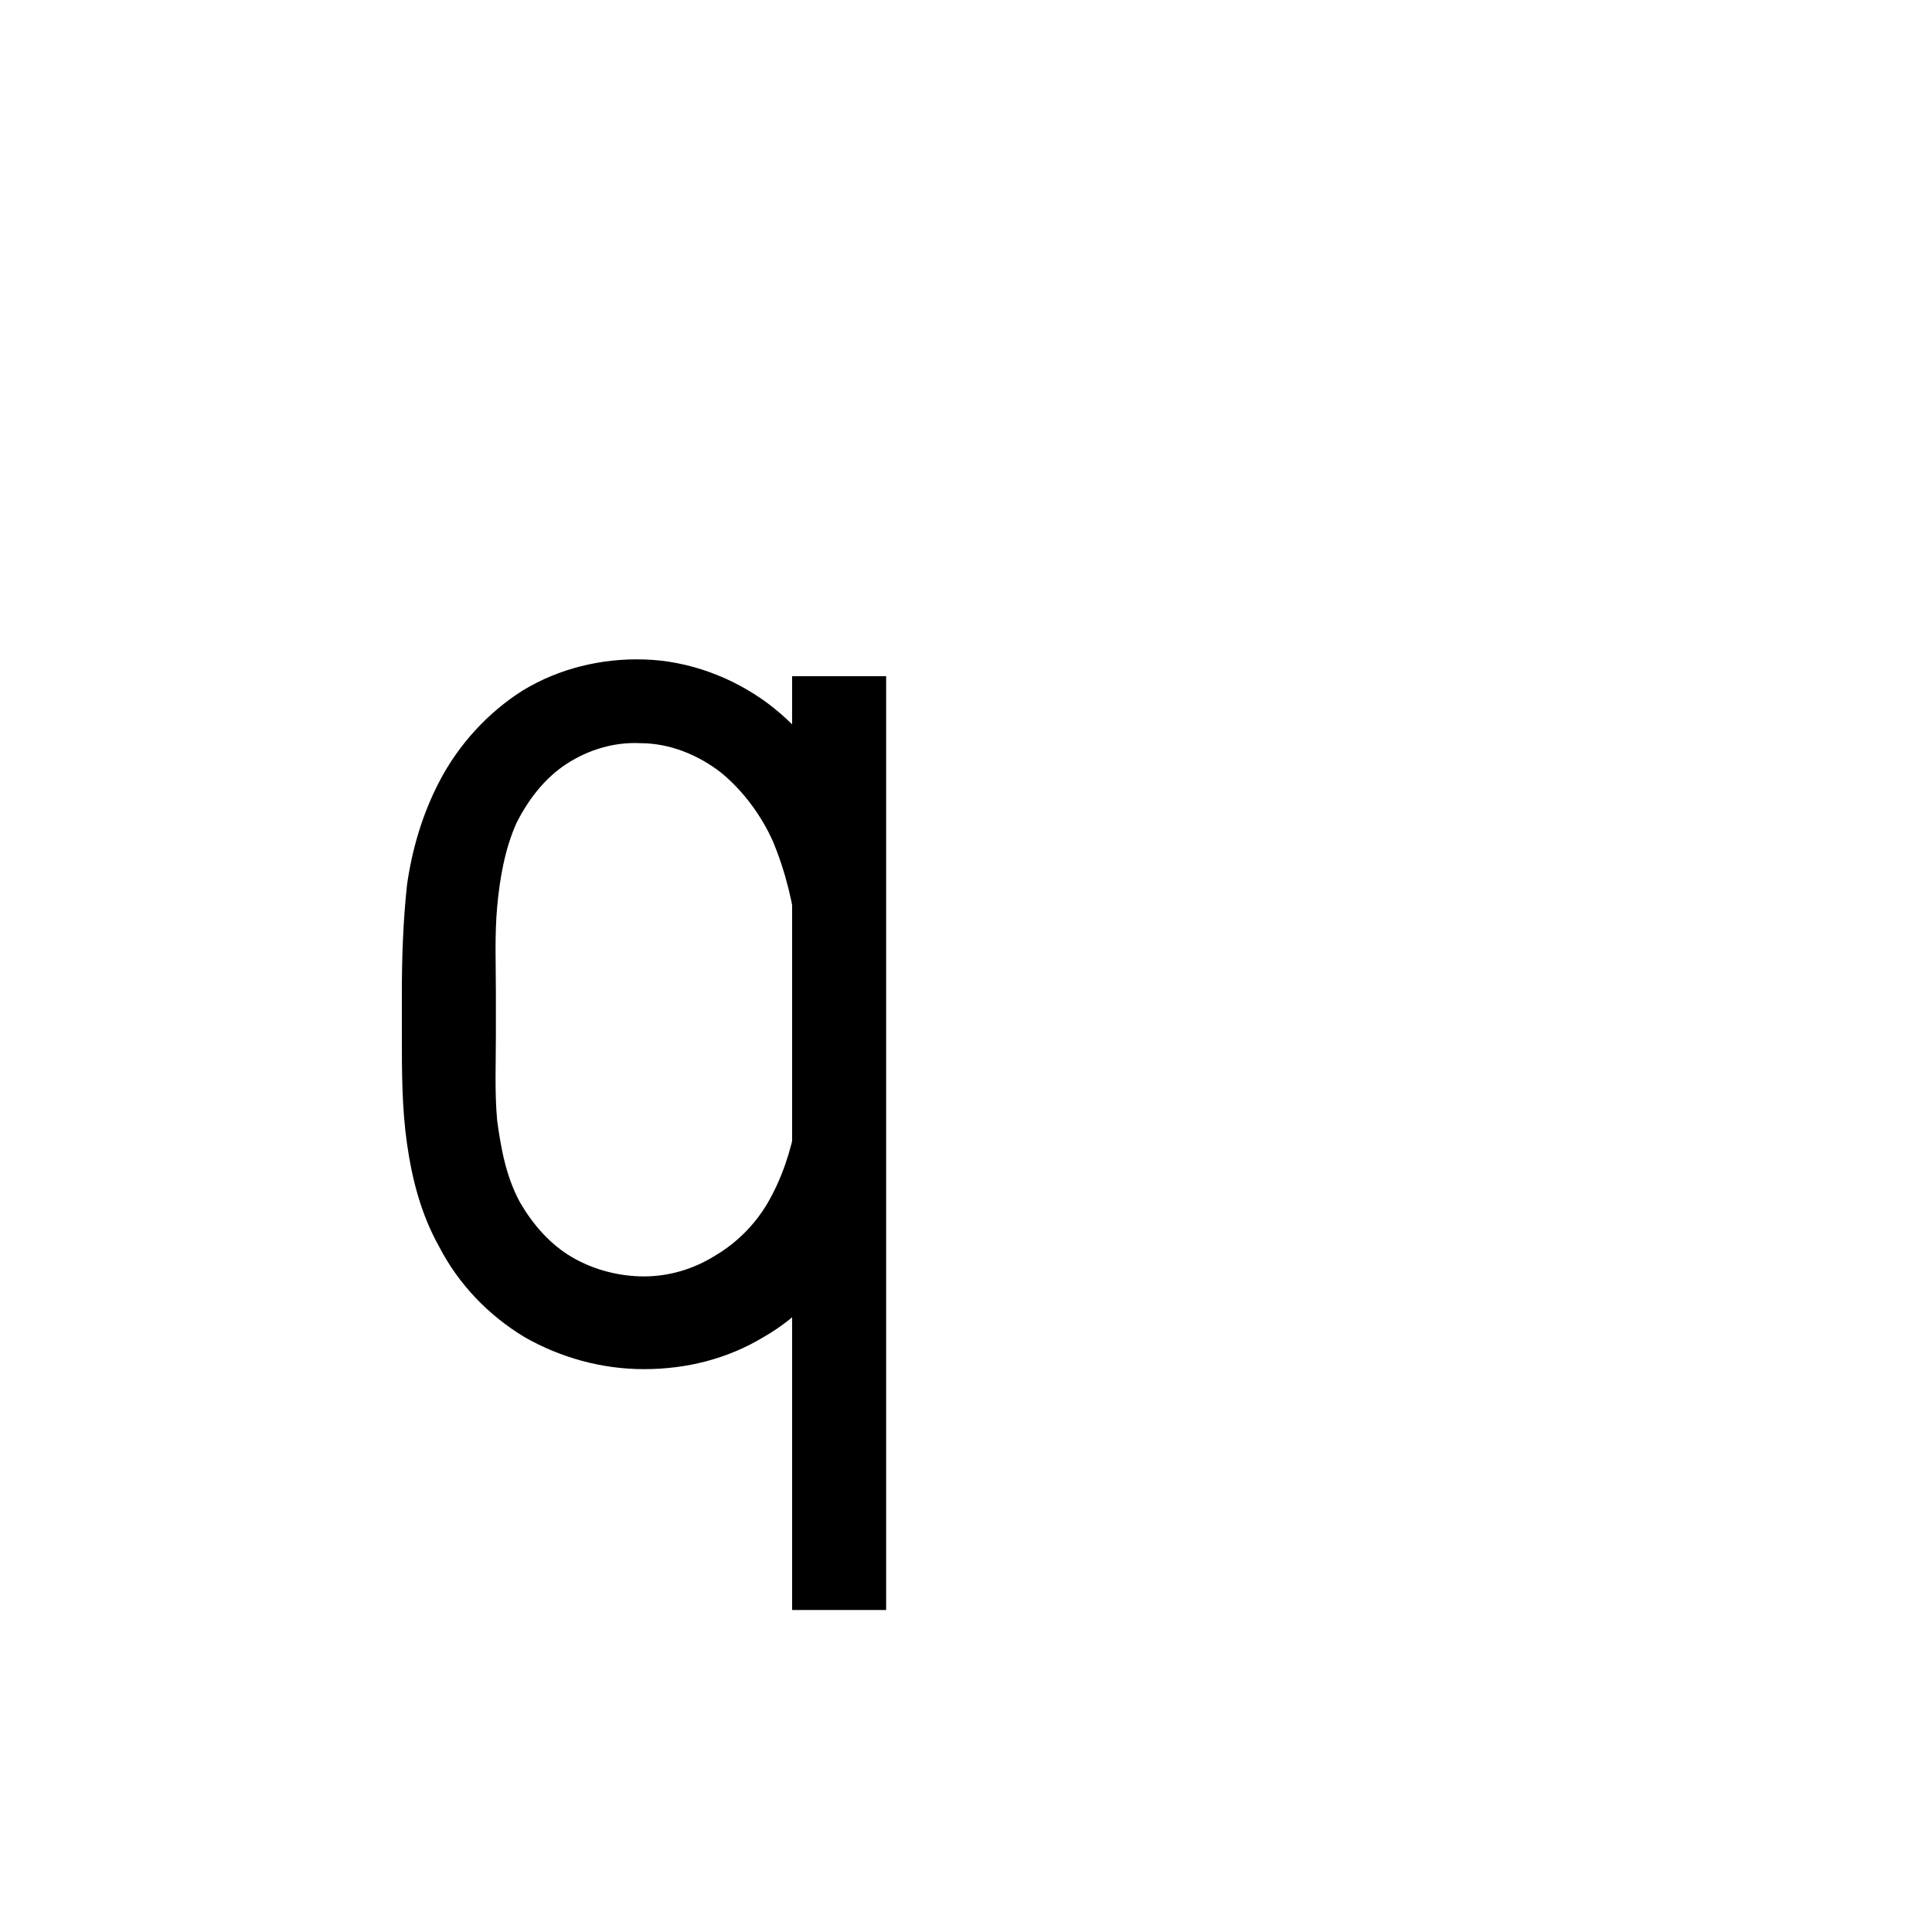
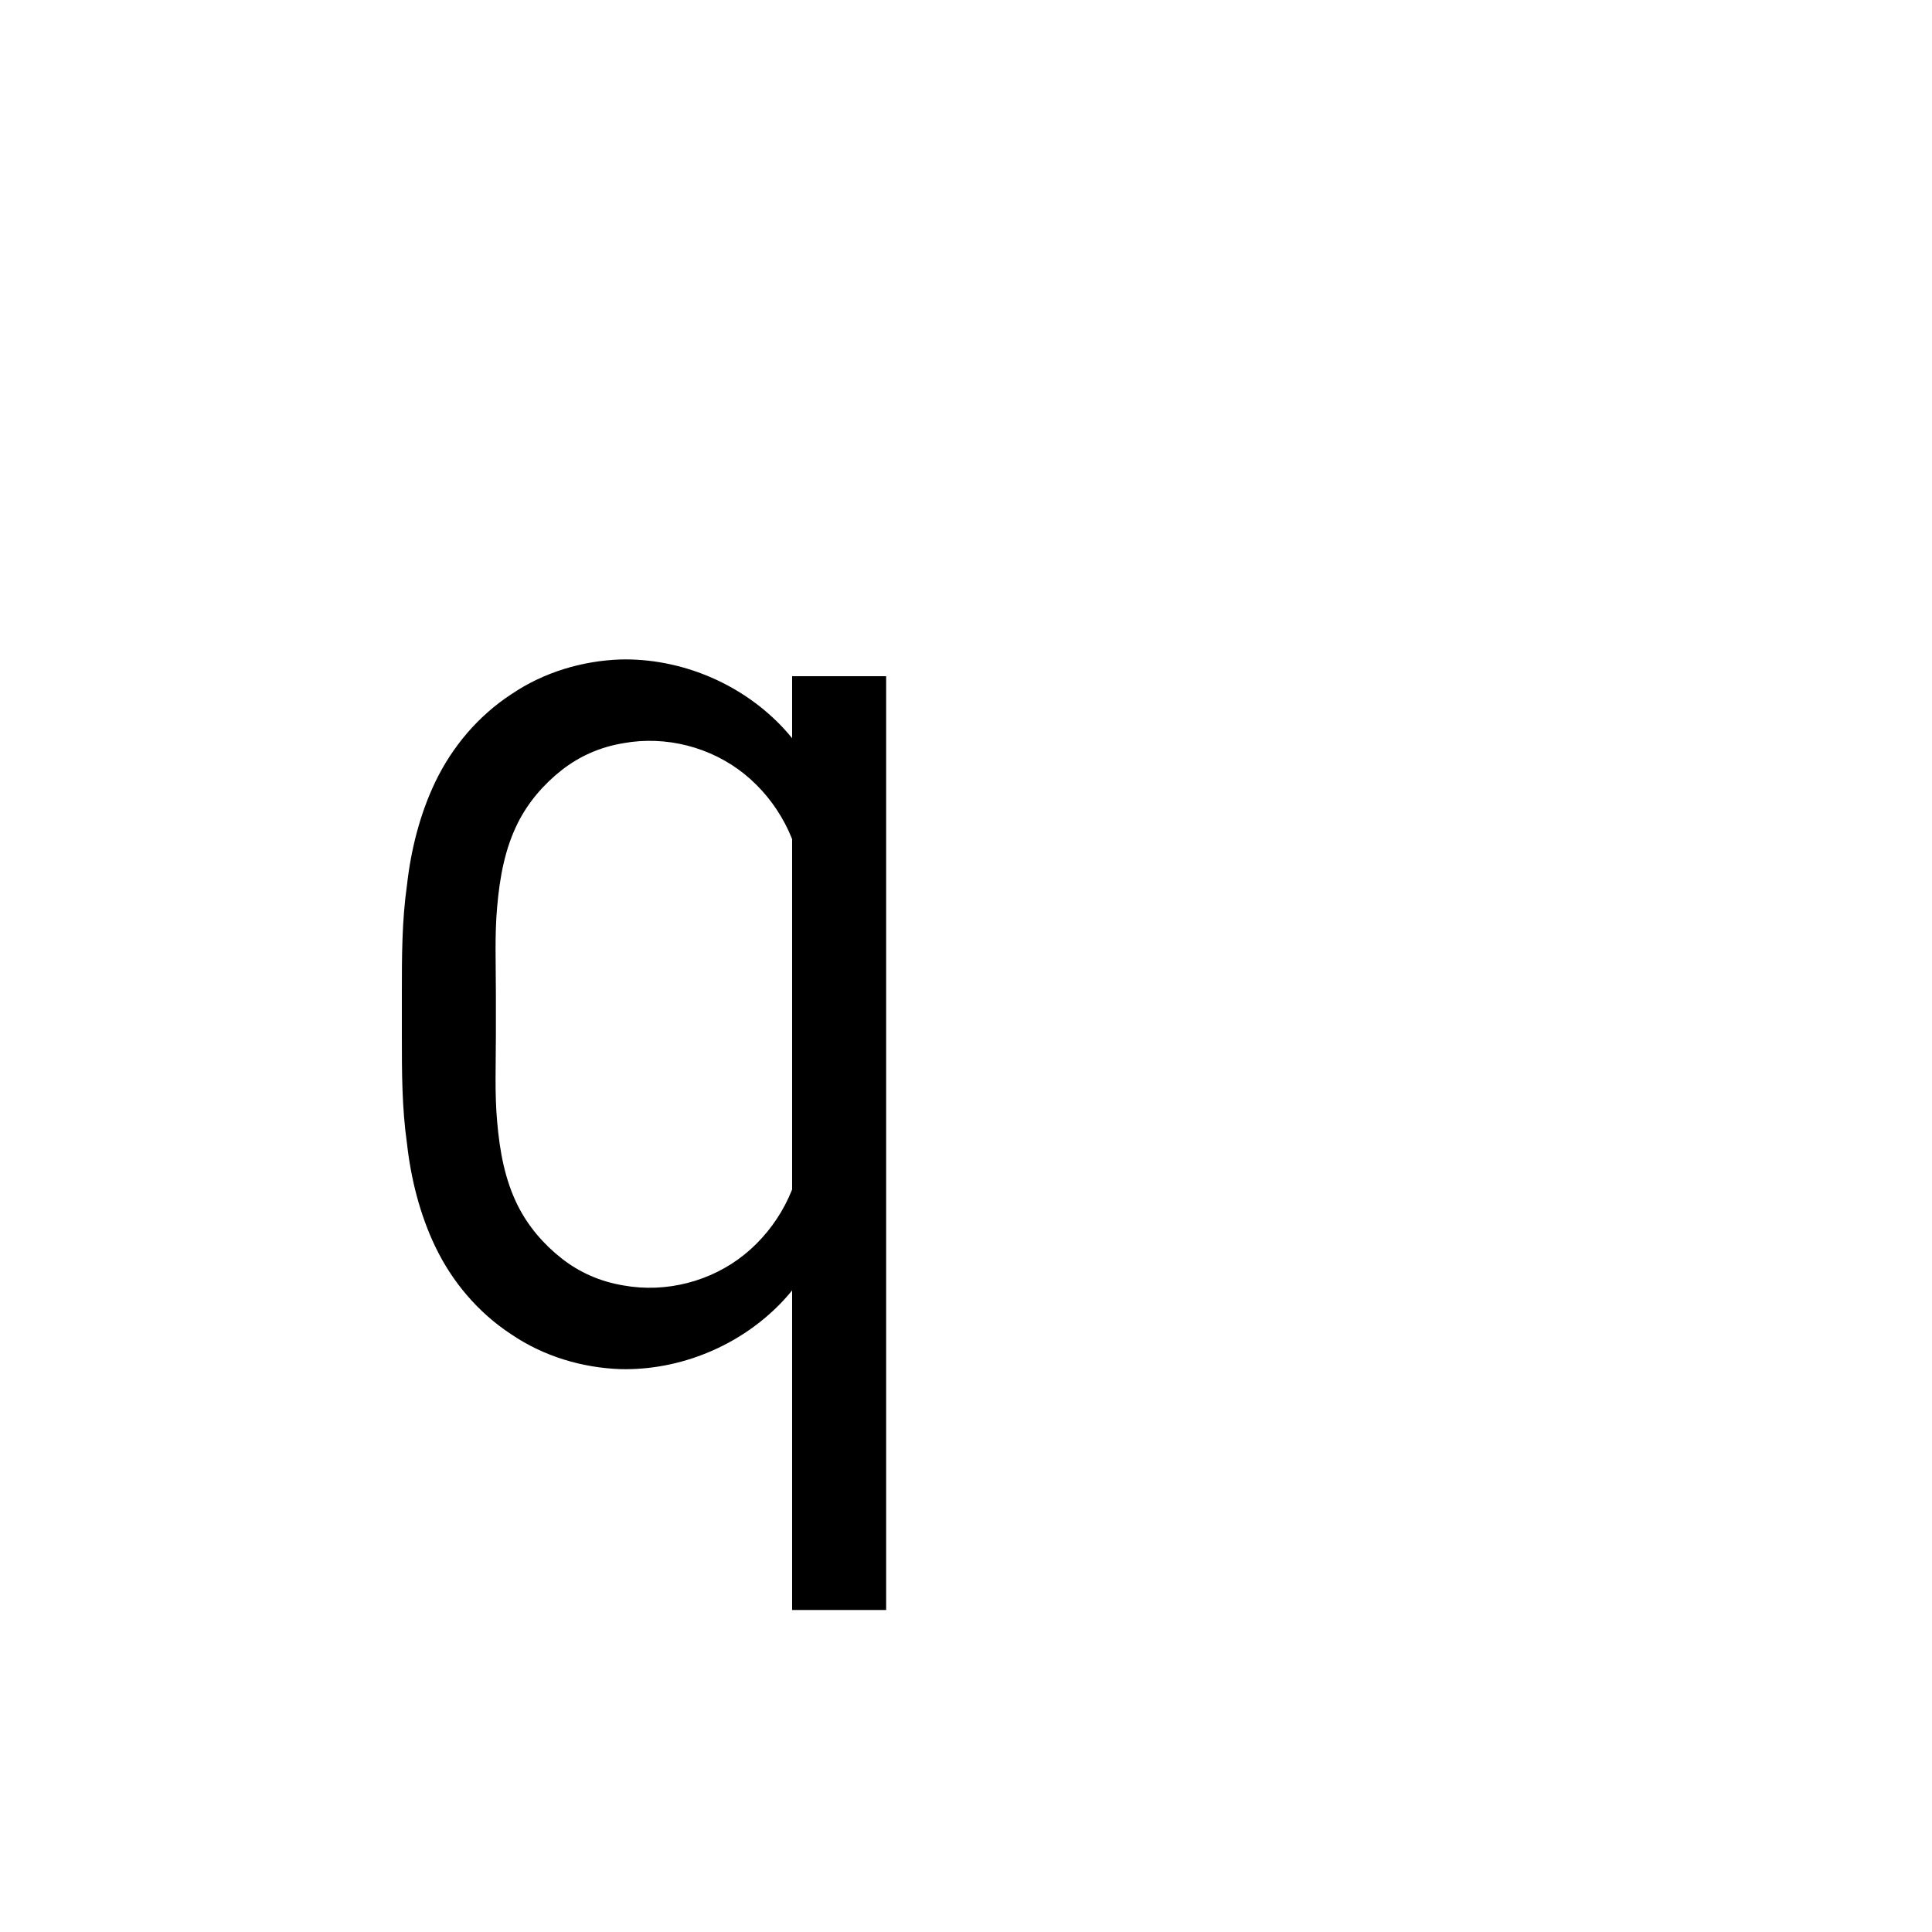
<svg xmlns="http://www.w3.org/2000/svg" viewBox="-0.25 -1.05 1.5 1.5">
-   <path d="M 0.135 -0.246 C 0.135 -0.224  0.134 -0.202  0.136 -0.18 C 0.139 -0.158  0.143 -0.136  0.154 -0.116 C 0.164 -0.099  0.177 -0.084  0.194 -0.074 C 0.211 -0.064  0.231 -0.059  0.25 -0.059 C 0.27 -0.059  0.289 -0.065  0.305 -0.075 C 0.322 -0.085  0.336 -0.099  0.346 -0.116 C 0.357 -0.135  0.364 -0.156  0.368 -0.178 C 0.372 -0.2  0.373 -0.223  0.373 -0.245 C 0.373 -0.271  0.372 -0.297  0.369 -0.322 C 0.366 -0.348  0.36 -0.373  0.35 -0.397 C 0.341 -0.417  0.327 -0.436  0.31 -0.45 C 0.292 -0.464  0.27 -0.473  0.247 -0.473 C 0.227 -0.474  0.207 -0.468  0.19 -0.457 C 0.173 -0.446  0.16 -0.429  0.151 -0.411 C 0.142 -0.391  0.138 -0.368  0.136 -0.346 C 0.134 -0.324  0.135 -0.301  0.135 -0.279 L 0.135 -0.246 Z M 0.091 -0.082 C 0.077 -0.107  0.07 -0.134  0.066 -0.162 C 0.062 -0.19  0.062 -0.218  0.062 -0.246 L 0.062 -0.279 C 0.062 -0.307  0.063 -0.335  0.066 -0.363 C 0.07 -0.391  0.078 -0.418  0.091 -0.443 C 0.106 -0.472  0.129 -0.497  0.156 -0.514 C 0.184 -0.531  0.217 -0.539  0.25 -0.538 C 0.285 -0.537  0.319 -0.524  0.346 -0.504 C 0.374 -0.483  0.396 -0.454  0.409 -0.422 C 0.433 -0.367  0.437 -0.306  0.438 -0.246 C 0.438 -0.218  0.437 -0.19  0.433 -0.162 C 0.43 -0.134  0.422 -0.107  0.409 -0.082 C 0.394 -0.053  0.371 -0.028  0.343 -0.012 C 0.315 0.005  0.283 0.013  0.25 0.013 C 0.217 0.013  0.185 0.004  0.157 -0.012 C 0.129 -0.029  0.106 -0.053  0.091 -0.082 Z M 0.365 -0.525 L 0.438 -0.525 L 0.438 0.2 L 0.365 0.2 L 0.365 -0.525 Z" fill="black" />
+   <path d="M 0.373 -0.162 L 0.402 -0.164 C 0.405 -0.118  0.388 -0.071  0.356 -0.038 C 0.324 -0.005  0.278 0.014  0.232 0.013 C 0.202 0.012  0.172 0.003  0.147 -0.014 C 0.121 -0.031  0.101 -0.055  0.088 -0.082 C 0.076 -0.107  0.069 -0.135  0.066 -0.162 C 0.062 -0.19  0.062 -0.218  0.062 -0.246 L 0.062 -0.279 C 0.062 -0.307  0.062 -0.335  0.066 -0.363 C 0.069 -0.39  0.076 -0.418  0.088 -0.443 C 0.101 -0.47  0.121 -0.494  0.147 -0.511 C 0.172 -0.528  0.202 -0.537  0.232 -0.538 C 0.278 -0.539  0.324 -0.52  0.356 -0.487 C 0.388 -0.454  0.405 -0.407  0.402 -0.361 L 0.373 -0.363 C 0.371 -0.396  0.354 -0.428  0.328 -0.449 C 0.302 -0.47  0.267 -0.479  0.234 -0.473 C 0.216 -0.47  0.2 -0.463  0.186 -0.452 C 0.172 -0.441  0.16 -0.427  0.152 -0.411 C 0.142 -0.391  0.138 -0.369  0.136 -0.346 C 0.134 -0.324  0.135 -0.301  0.135 -0.279 L 0.135 -0.246 C 0.135 -0.224  0.134 -0.201  0.136 -0.179 C 0.138 -0.156  0.142 -0.134  0.152 -0.114 C 0.16 -0.098  0.172 -0.084  0.186 -0.073 C 0.2 -0.062  0.216 -0.055  0.234 -0.052 C 0.267 -0.046  0.302 -0.055  0.328 -0.076 C 0.354 -0.097  0.371 -0.129  0.373 -0.162 Z M 0.365 -0.525 L 0.438 -0.525 L 0.438 0.2 L 0.365 0.2 L 0.365 -0.525 Z" fill="black" />
</svg>
